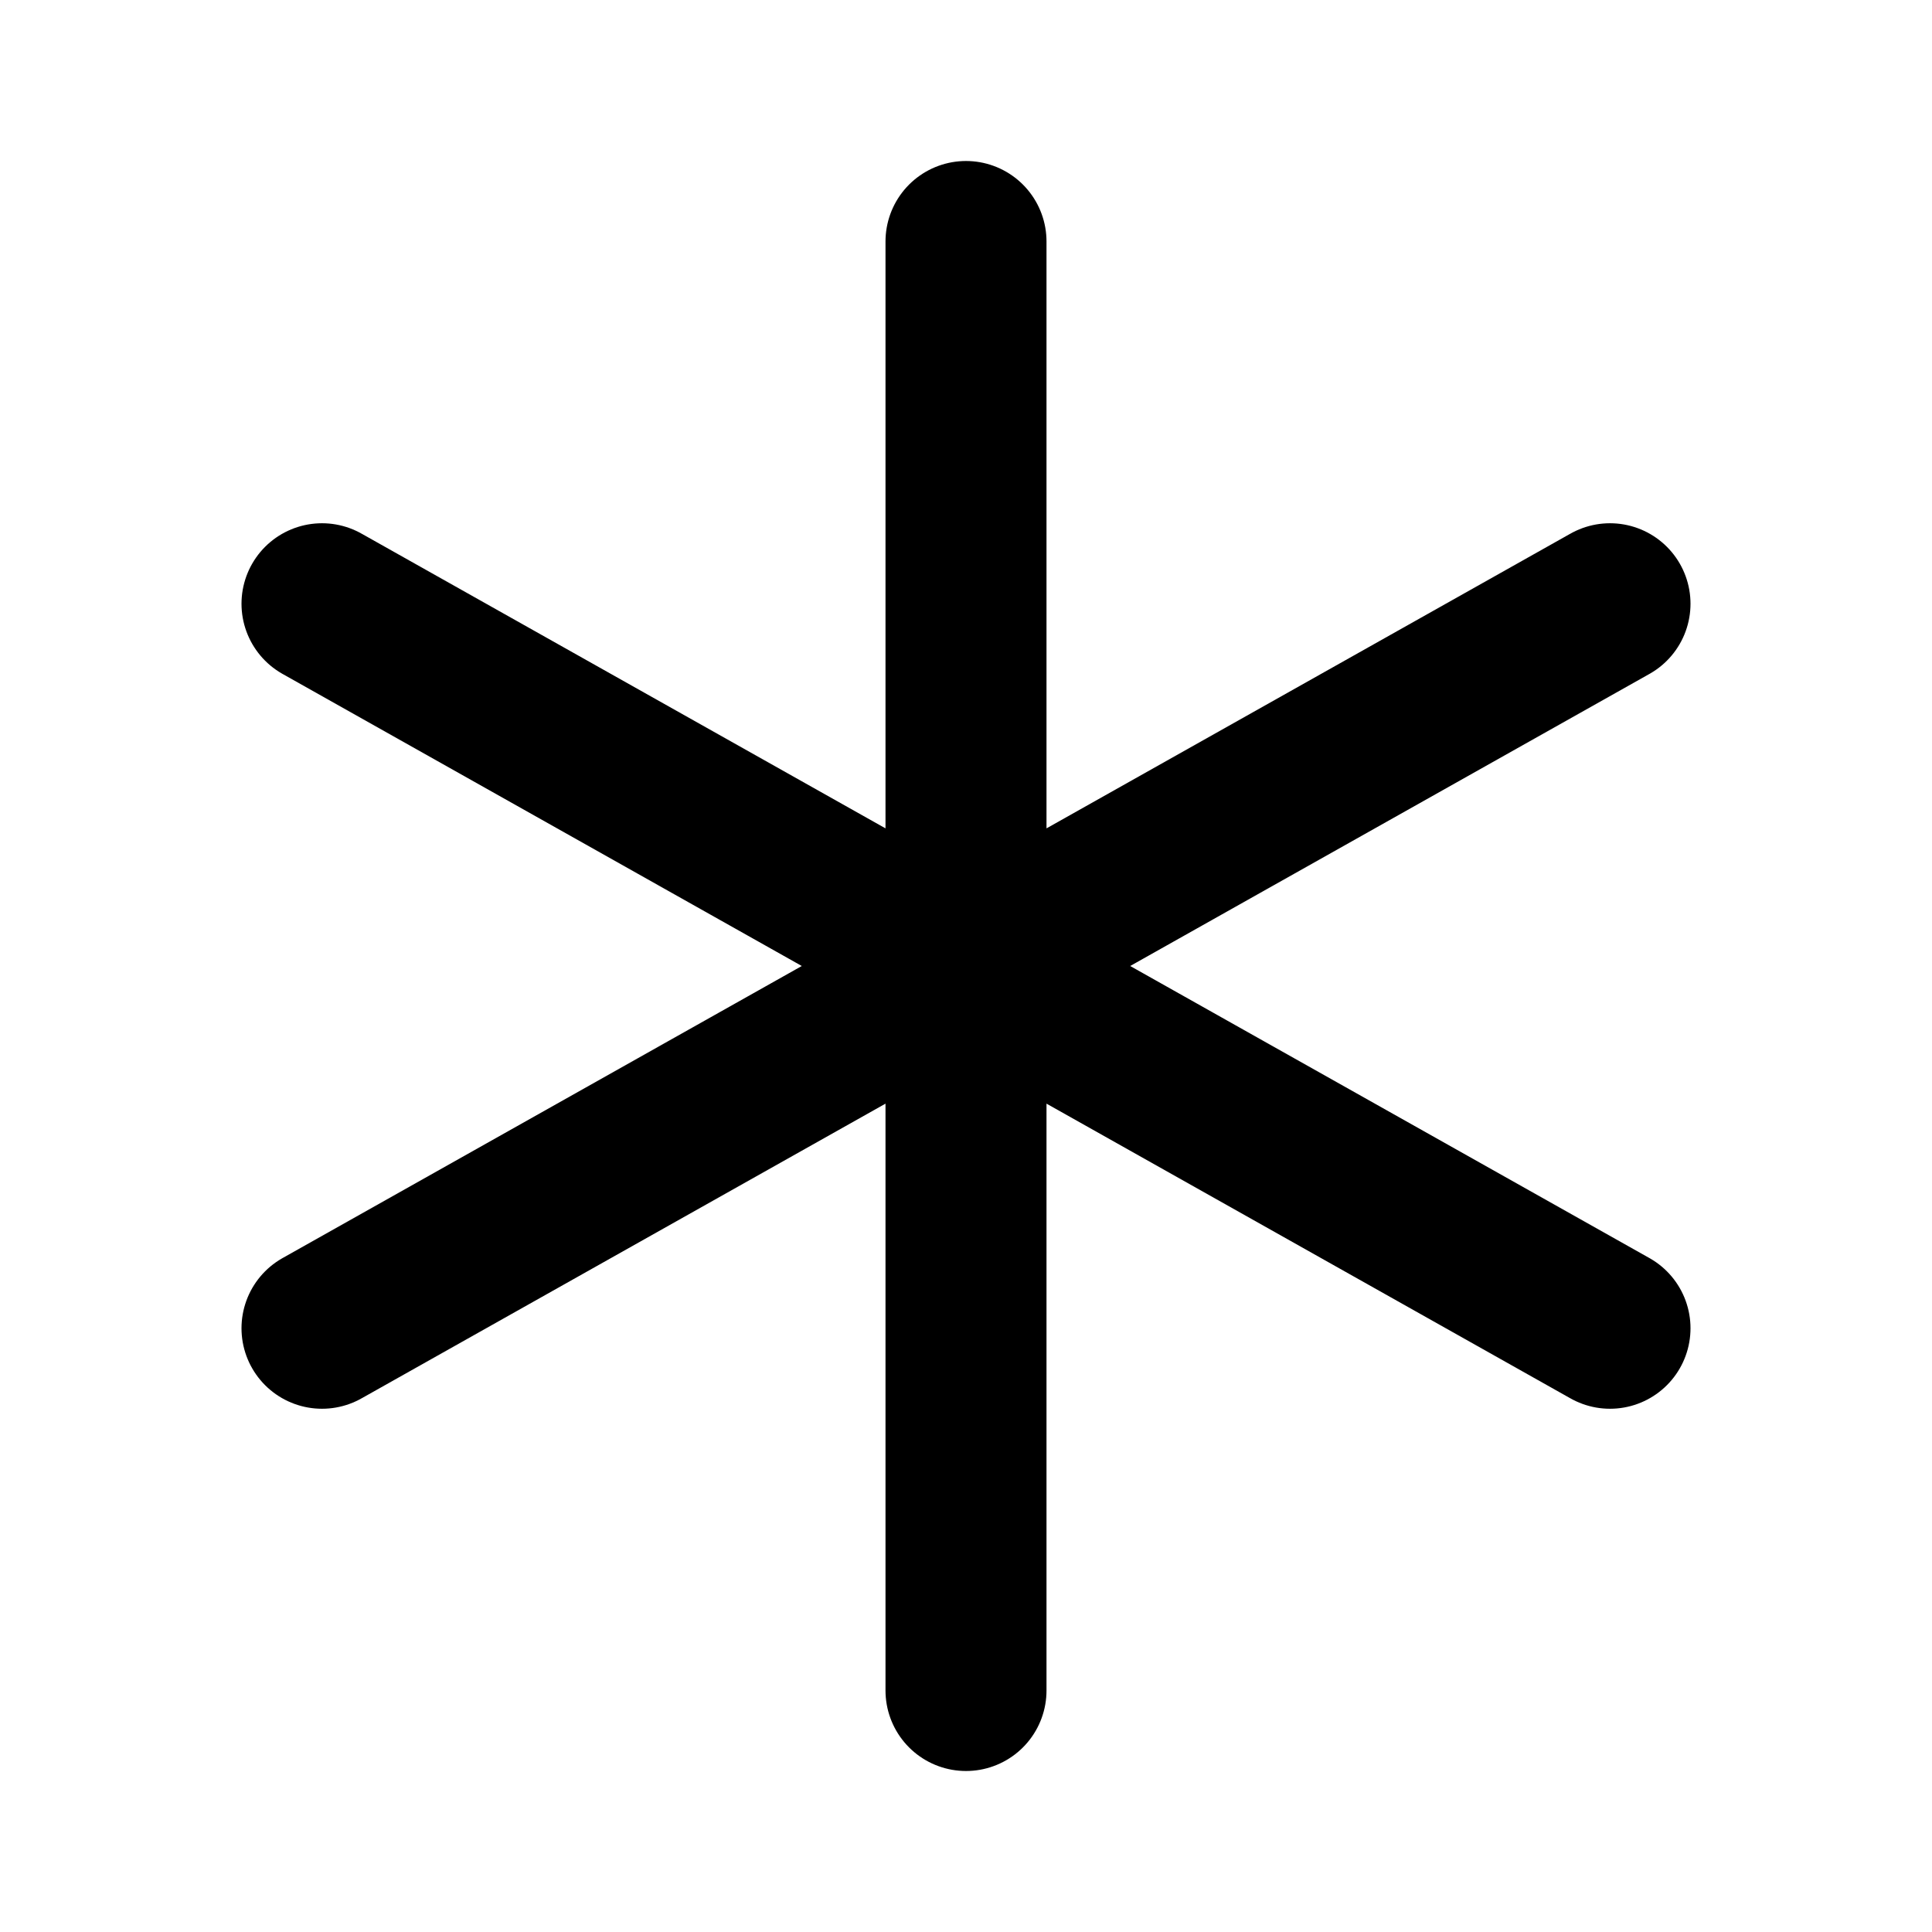
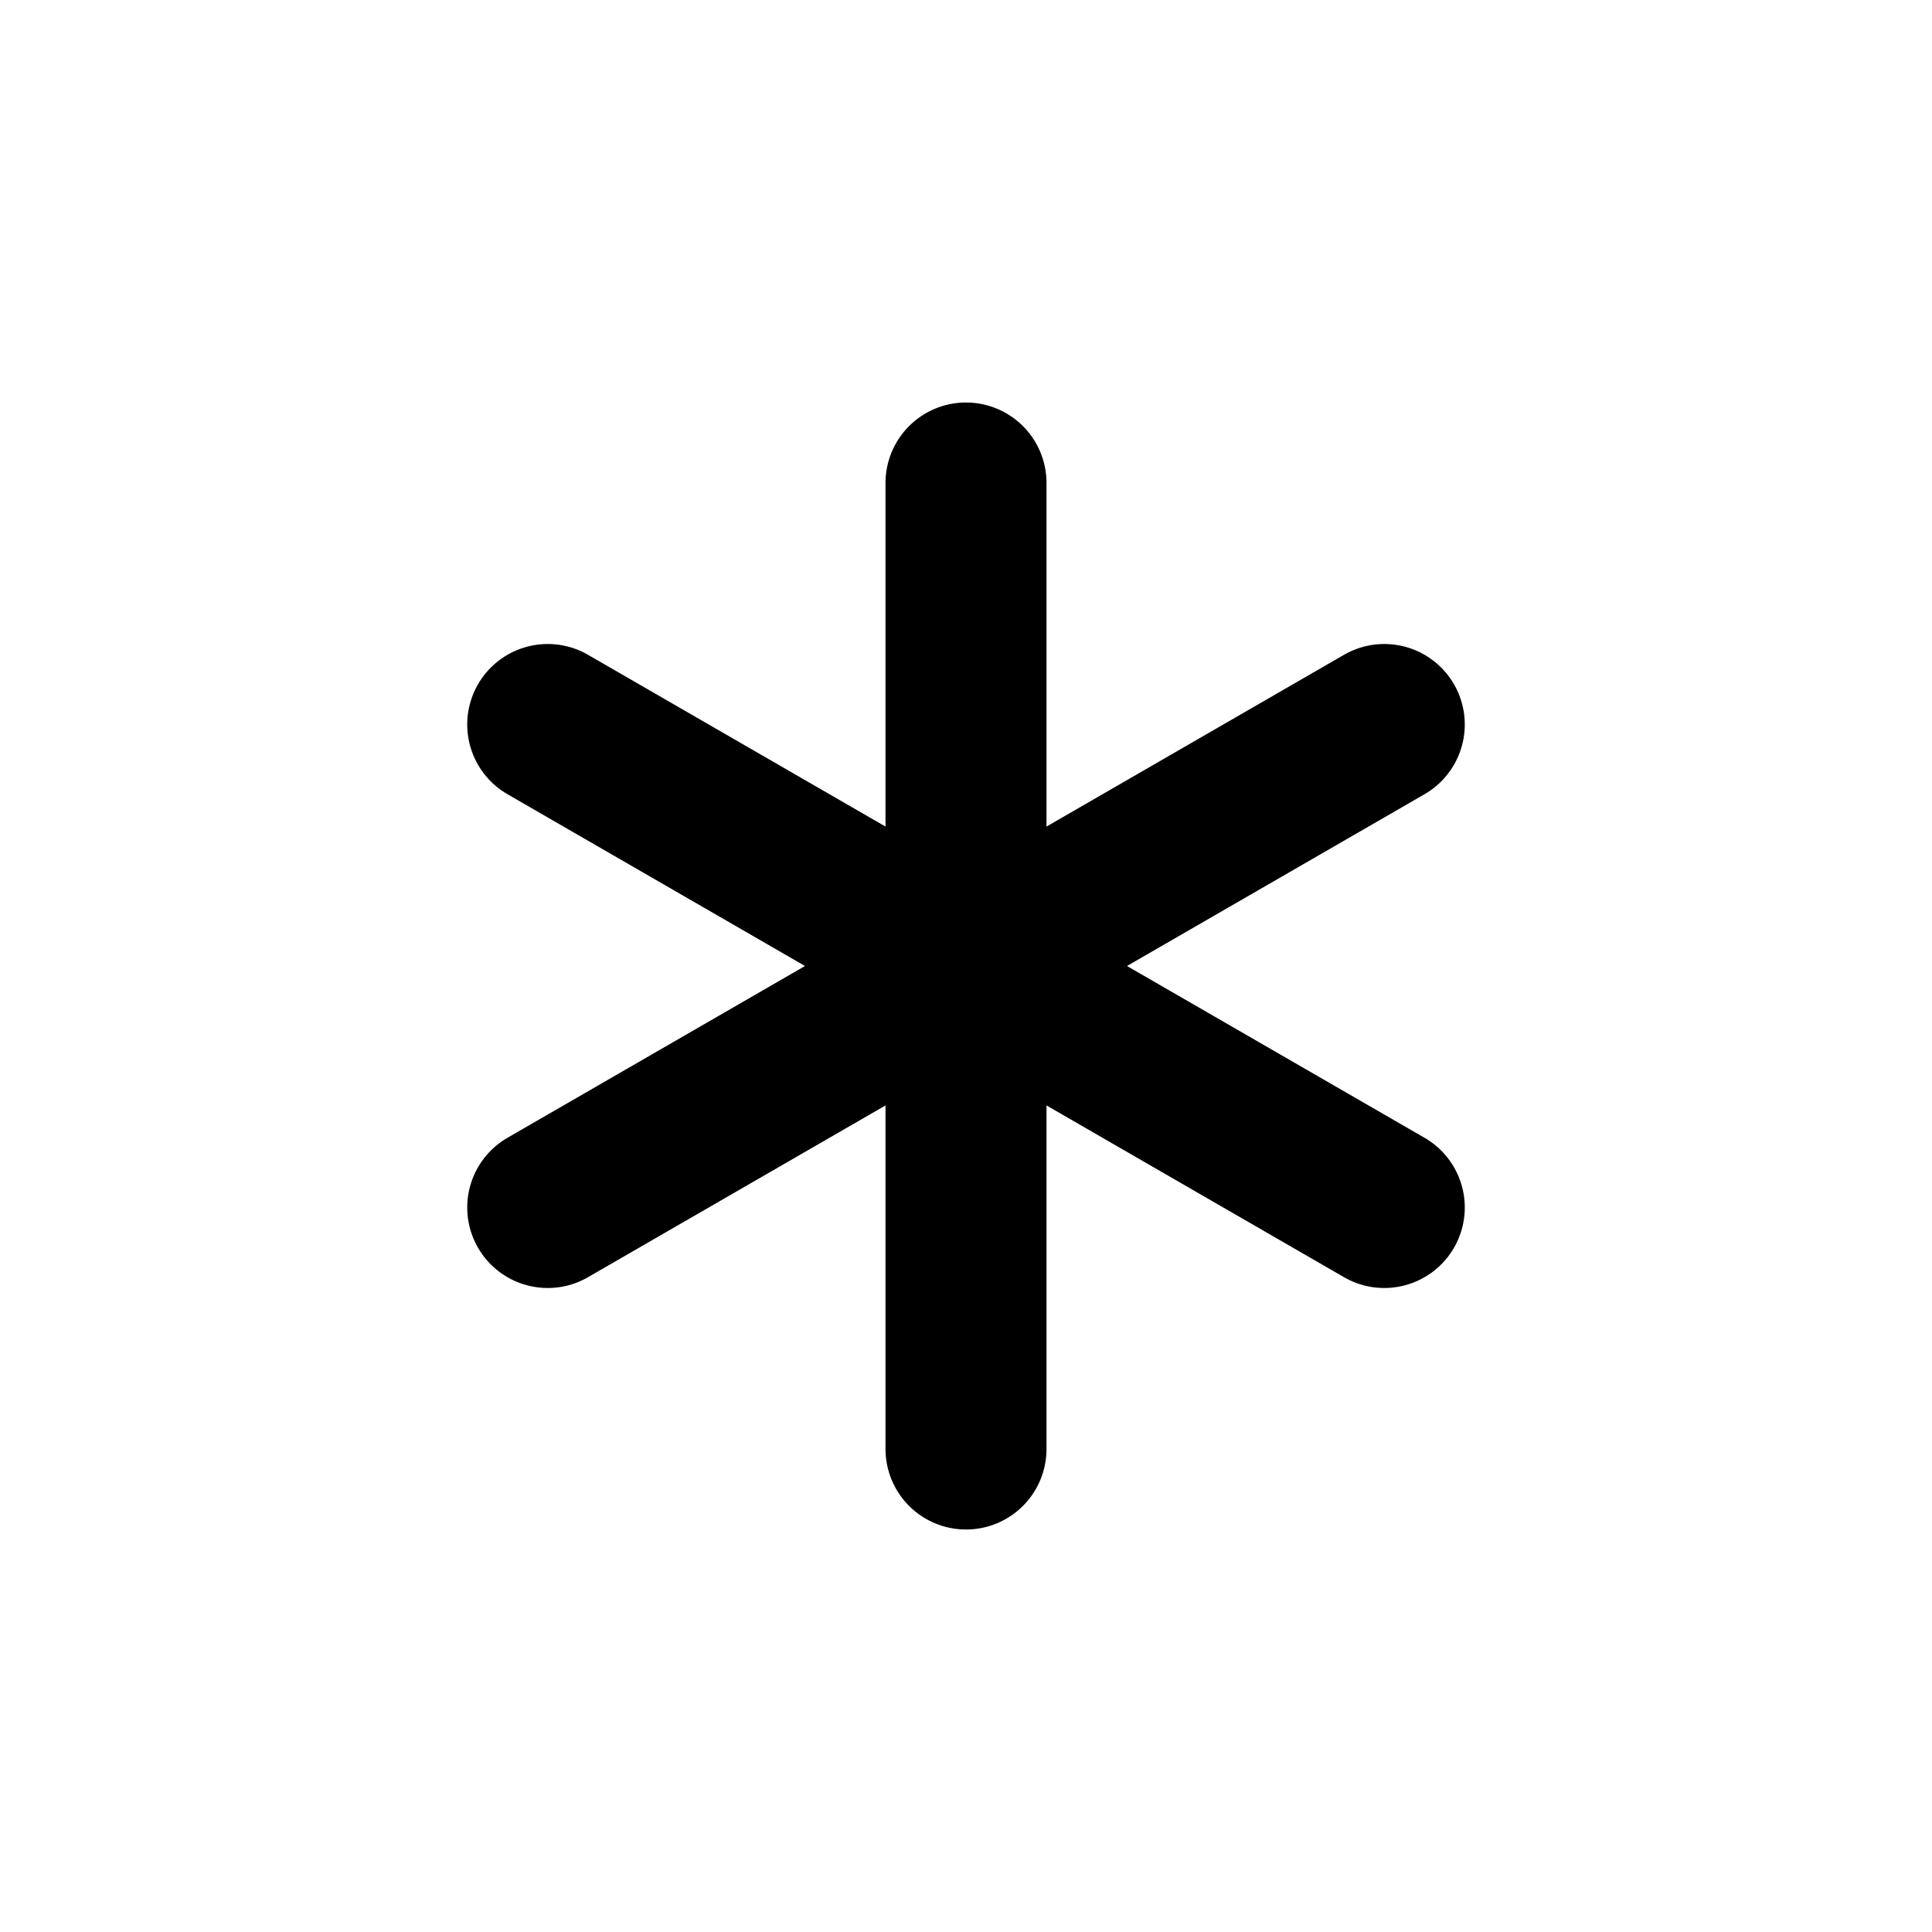
<svg xmlns="http://www.w3.org/2000/svg" width="32" height="32" viewBox="0 0 24 24">
-   <path fill="none" stroke="currentColor" stroke-linecap="round" stroke-linejoin="round" stroke-width="2" d="m12 12l8-4.5M12 12v9m0-9L4 7.5m8 4.5l8 4.5M12 3v9m0 0l-8 4.5" />
+   <path fill="none" stroke="currentColor" stroke-linecap="round" stroke-linejoin="round" stroke-width="2" d="M12 6v12m5.196-9L6.804 15m0-6l10.392 6" />
</svg>
